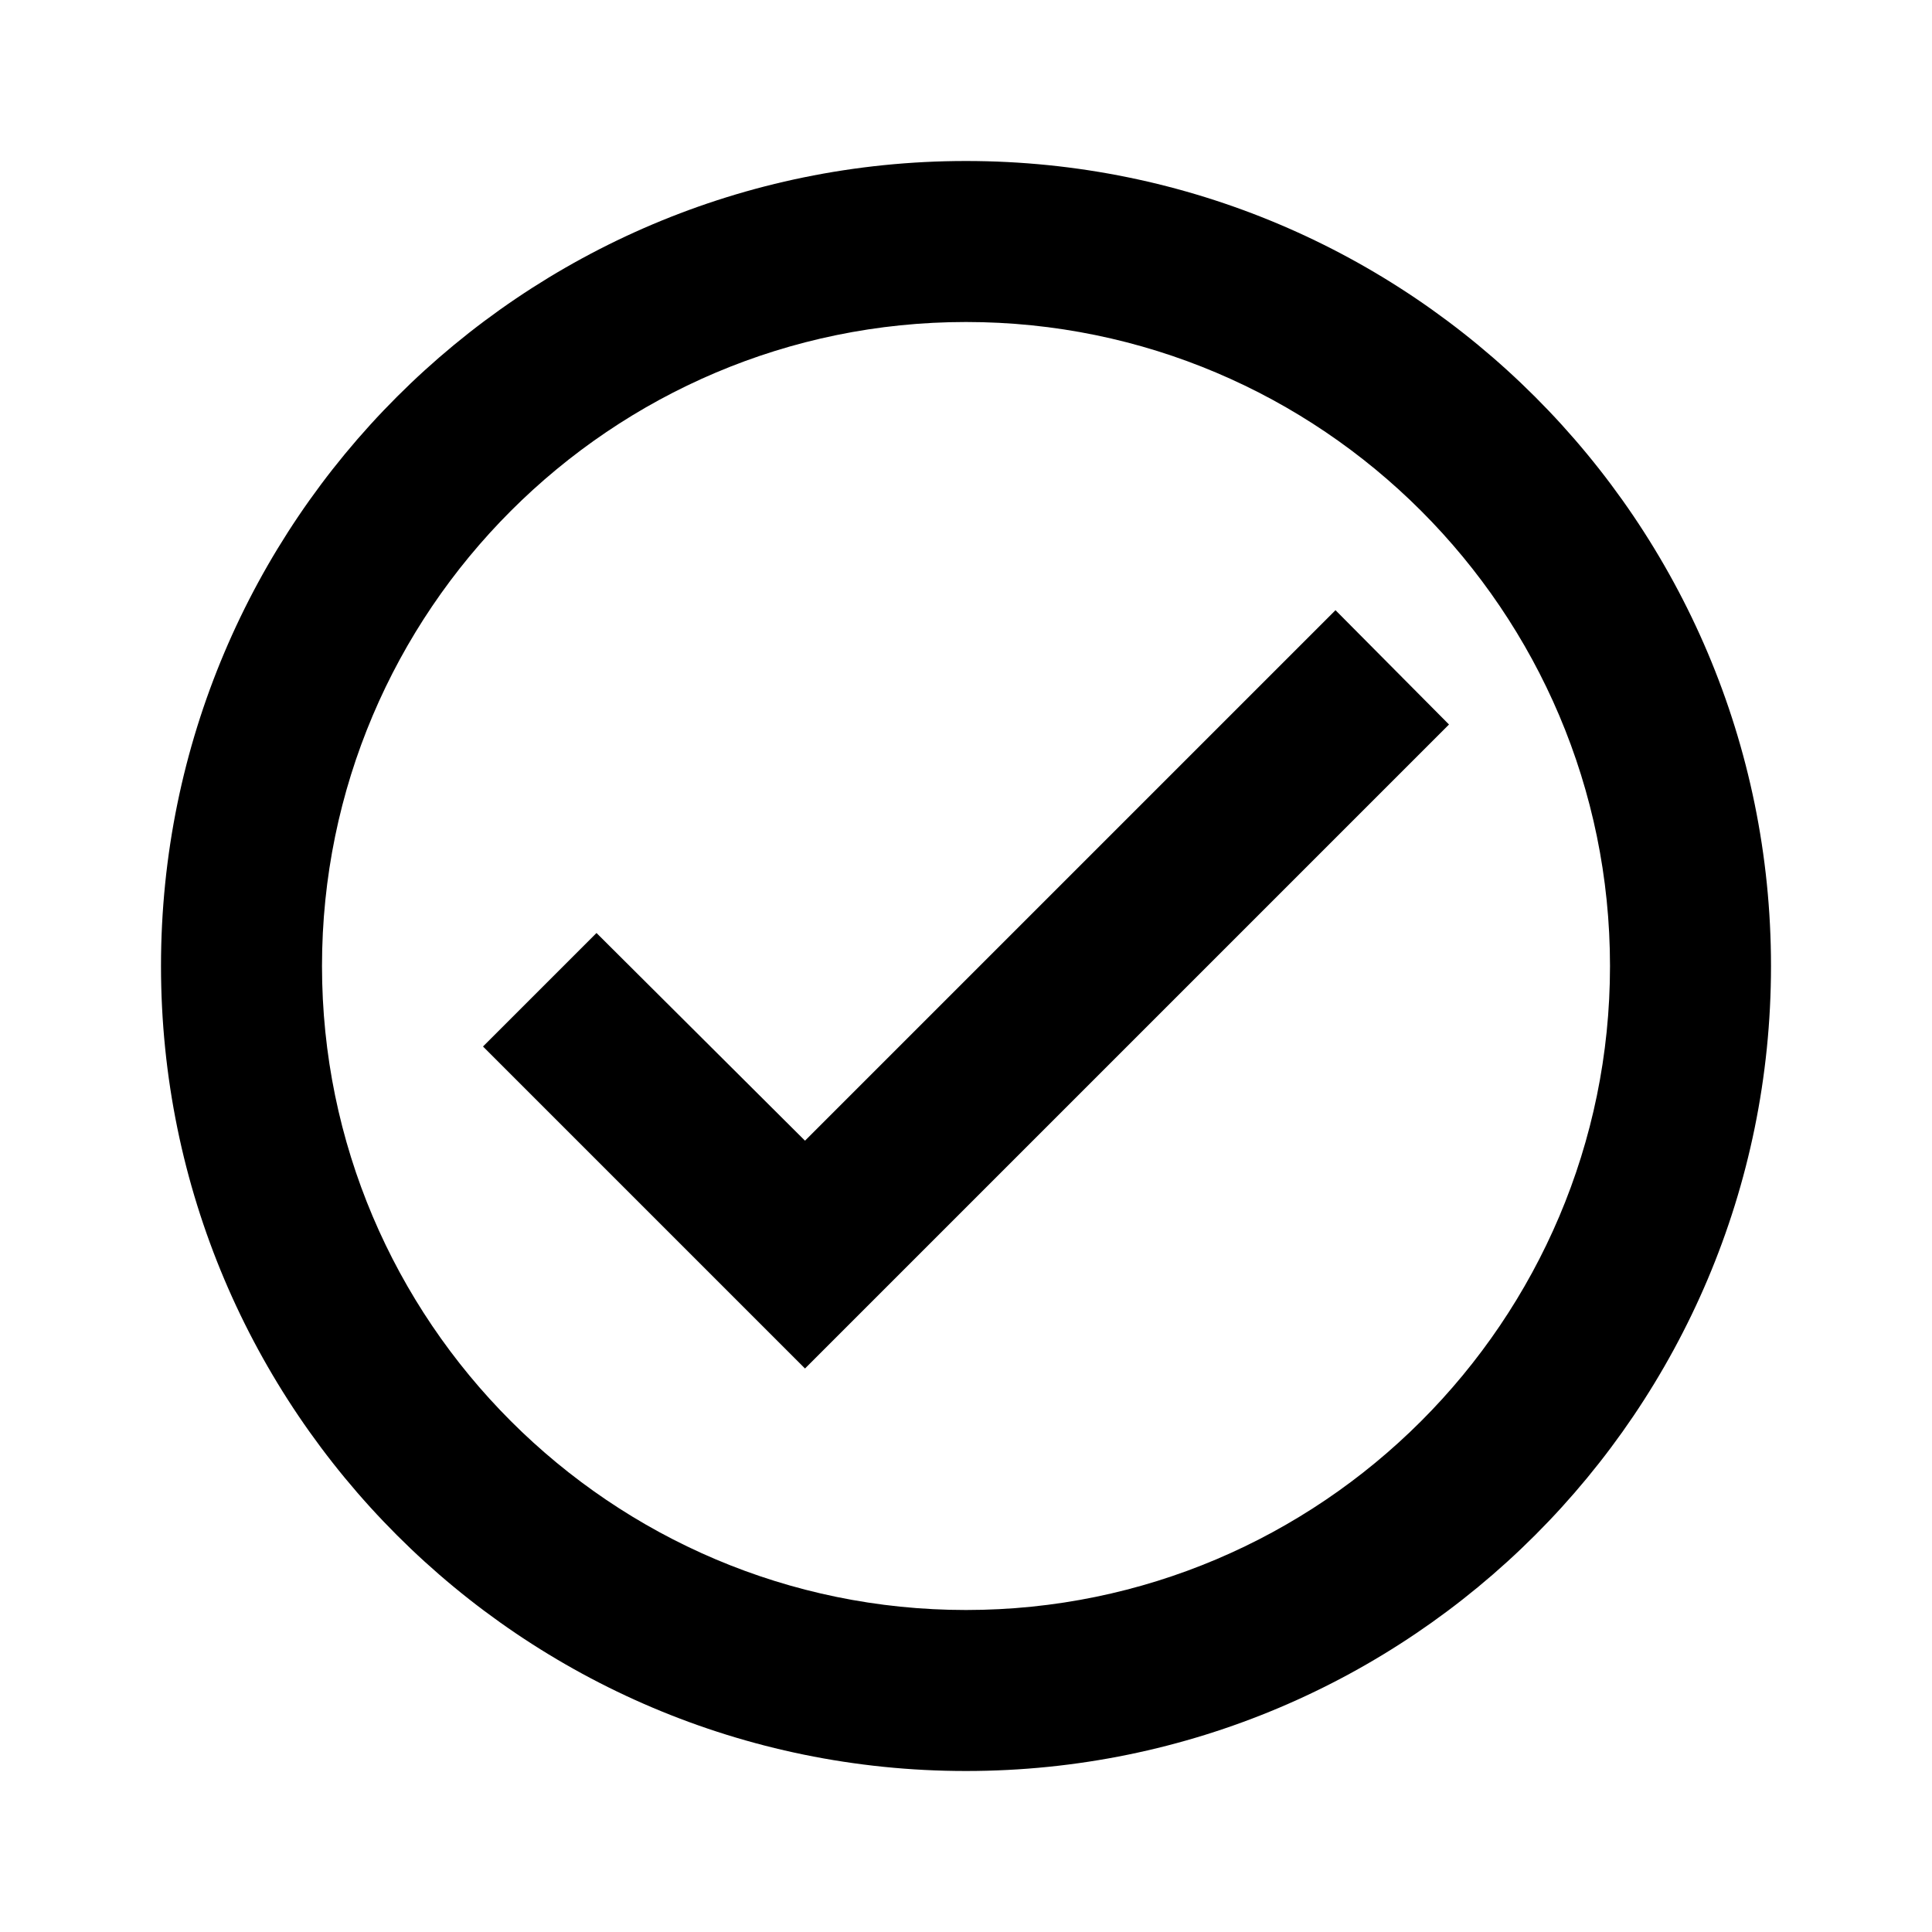
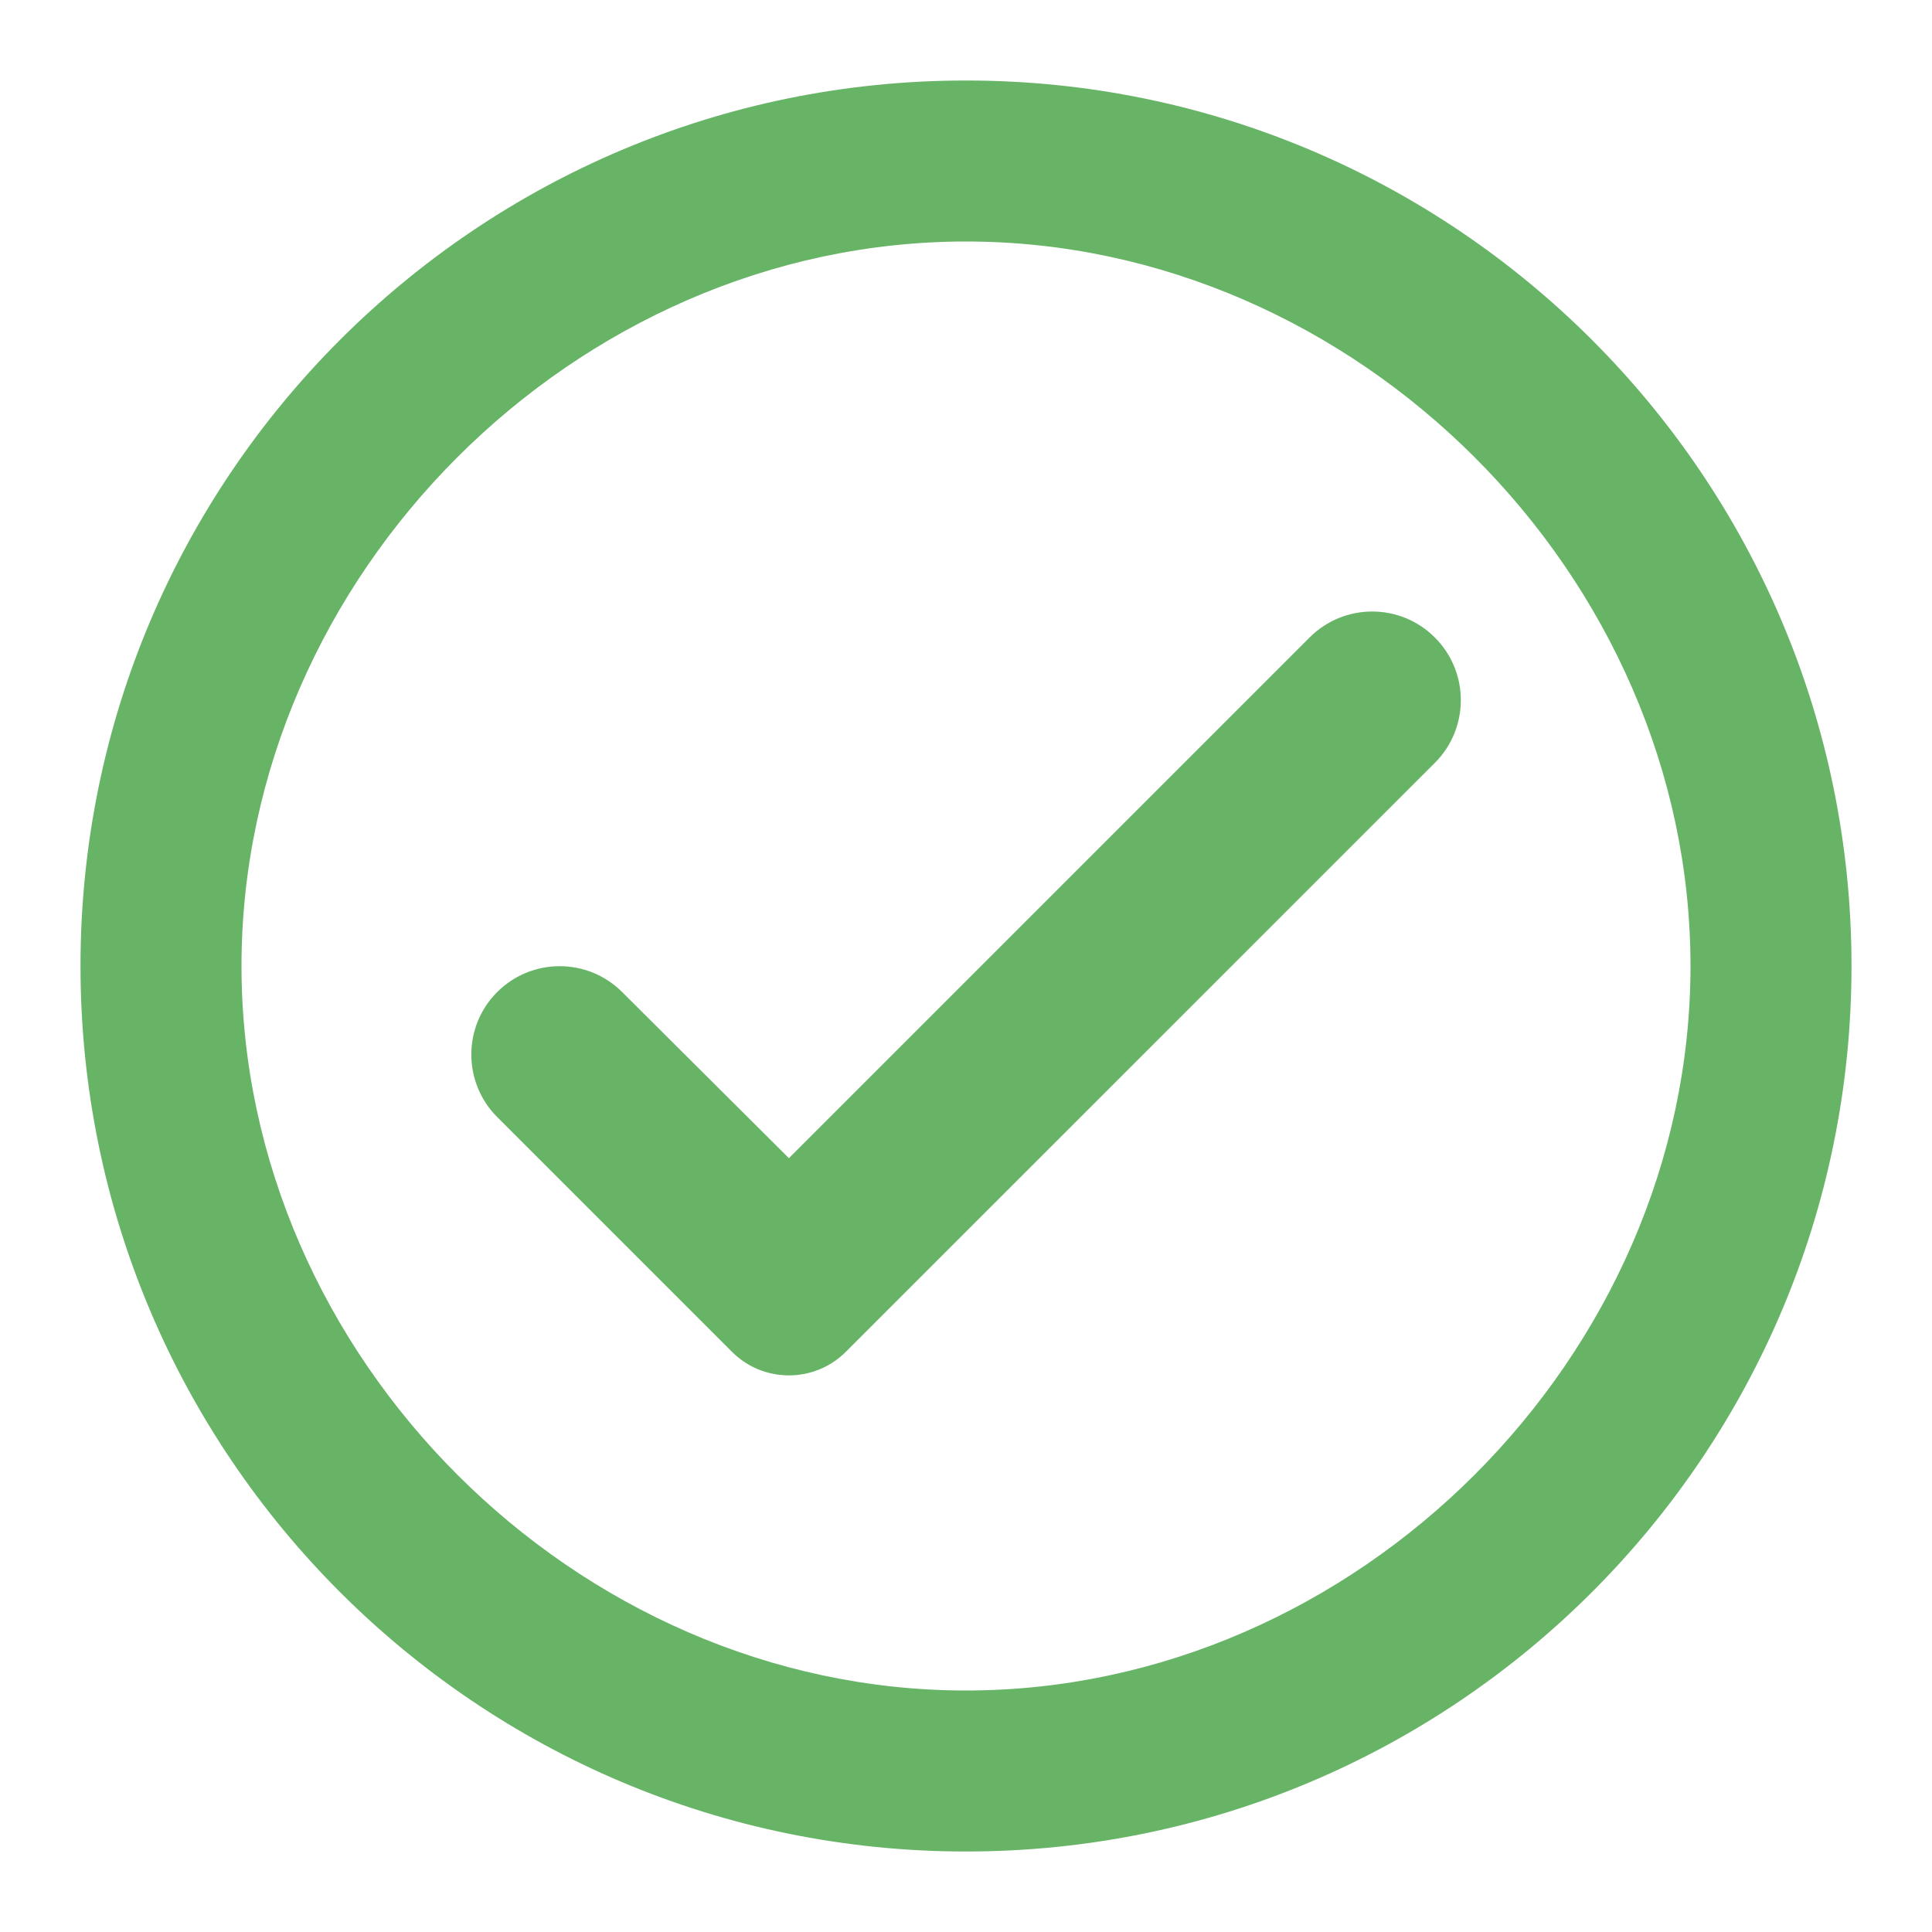
<svg xmlns="http://www.w3.org/2000/svg" width="24" height="24" viewBox="0 0 24 24" fill="none">
-   <path d="M12 2C6.48 2 2 6.48 2 12C2 17.52 6.48 22 12 22C17.52 22 22 17.52 22 12C22 6.48 17.52 2 12 2ZM12 20C7.59 20 4 16.41 4 12C4 7.59 7.59 4 12 4C16.41 4 20 7.59 20 12C20 16.41 16.41 20 12 20ZM16.59 7.58L10 14.17L7.41 11.59L6 13L10 17L18 9L16.59 7.58Z" fill="black" />
+   <path d="M12 1C5.928 1 1 5.928 1 12C1 18.072 5.928 23 12 23C18.072 23 23 18.072 23 12C23 5.928 18.072 1 12 1ZM12 21C7.149 21 3 16.851 3 12C3 7.149 7.149 3 12 3C16.851 3 21 7.149 21 12C21 16.851 16.851 21 12 21ZM17.827 7.922C17.398 7.489 16.699 7.488 16.268 7.919L9.8 14.387L7.727 12.322C7.298 11.895 6.604 11.896 6.176 12.324V12.324C5.748 12.752 5.748 13.447 6.176 13.876L9.093 16.793C9.483 17.183 10.117 17.183 10.507 16.793L17.825 9.476C18.253 9.047 18.255 8.352 17.827 7.922V7.922Z" fill="#68B467" />
</svg>
